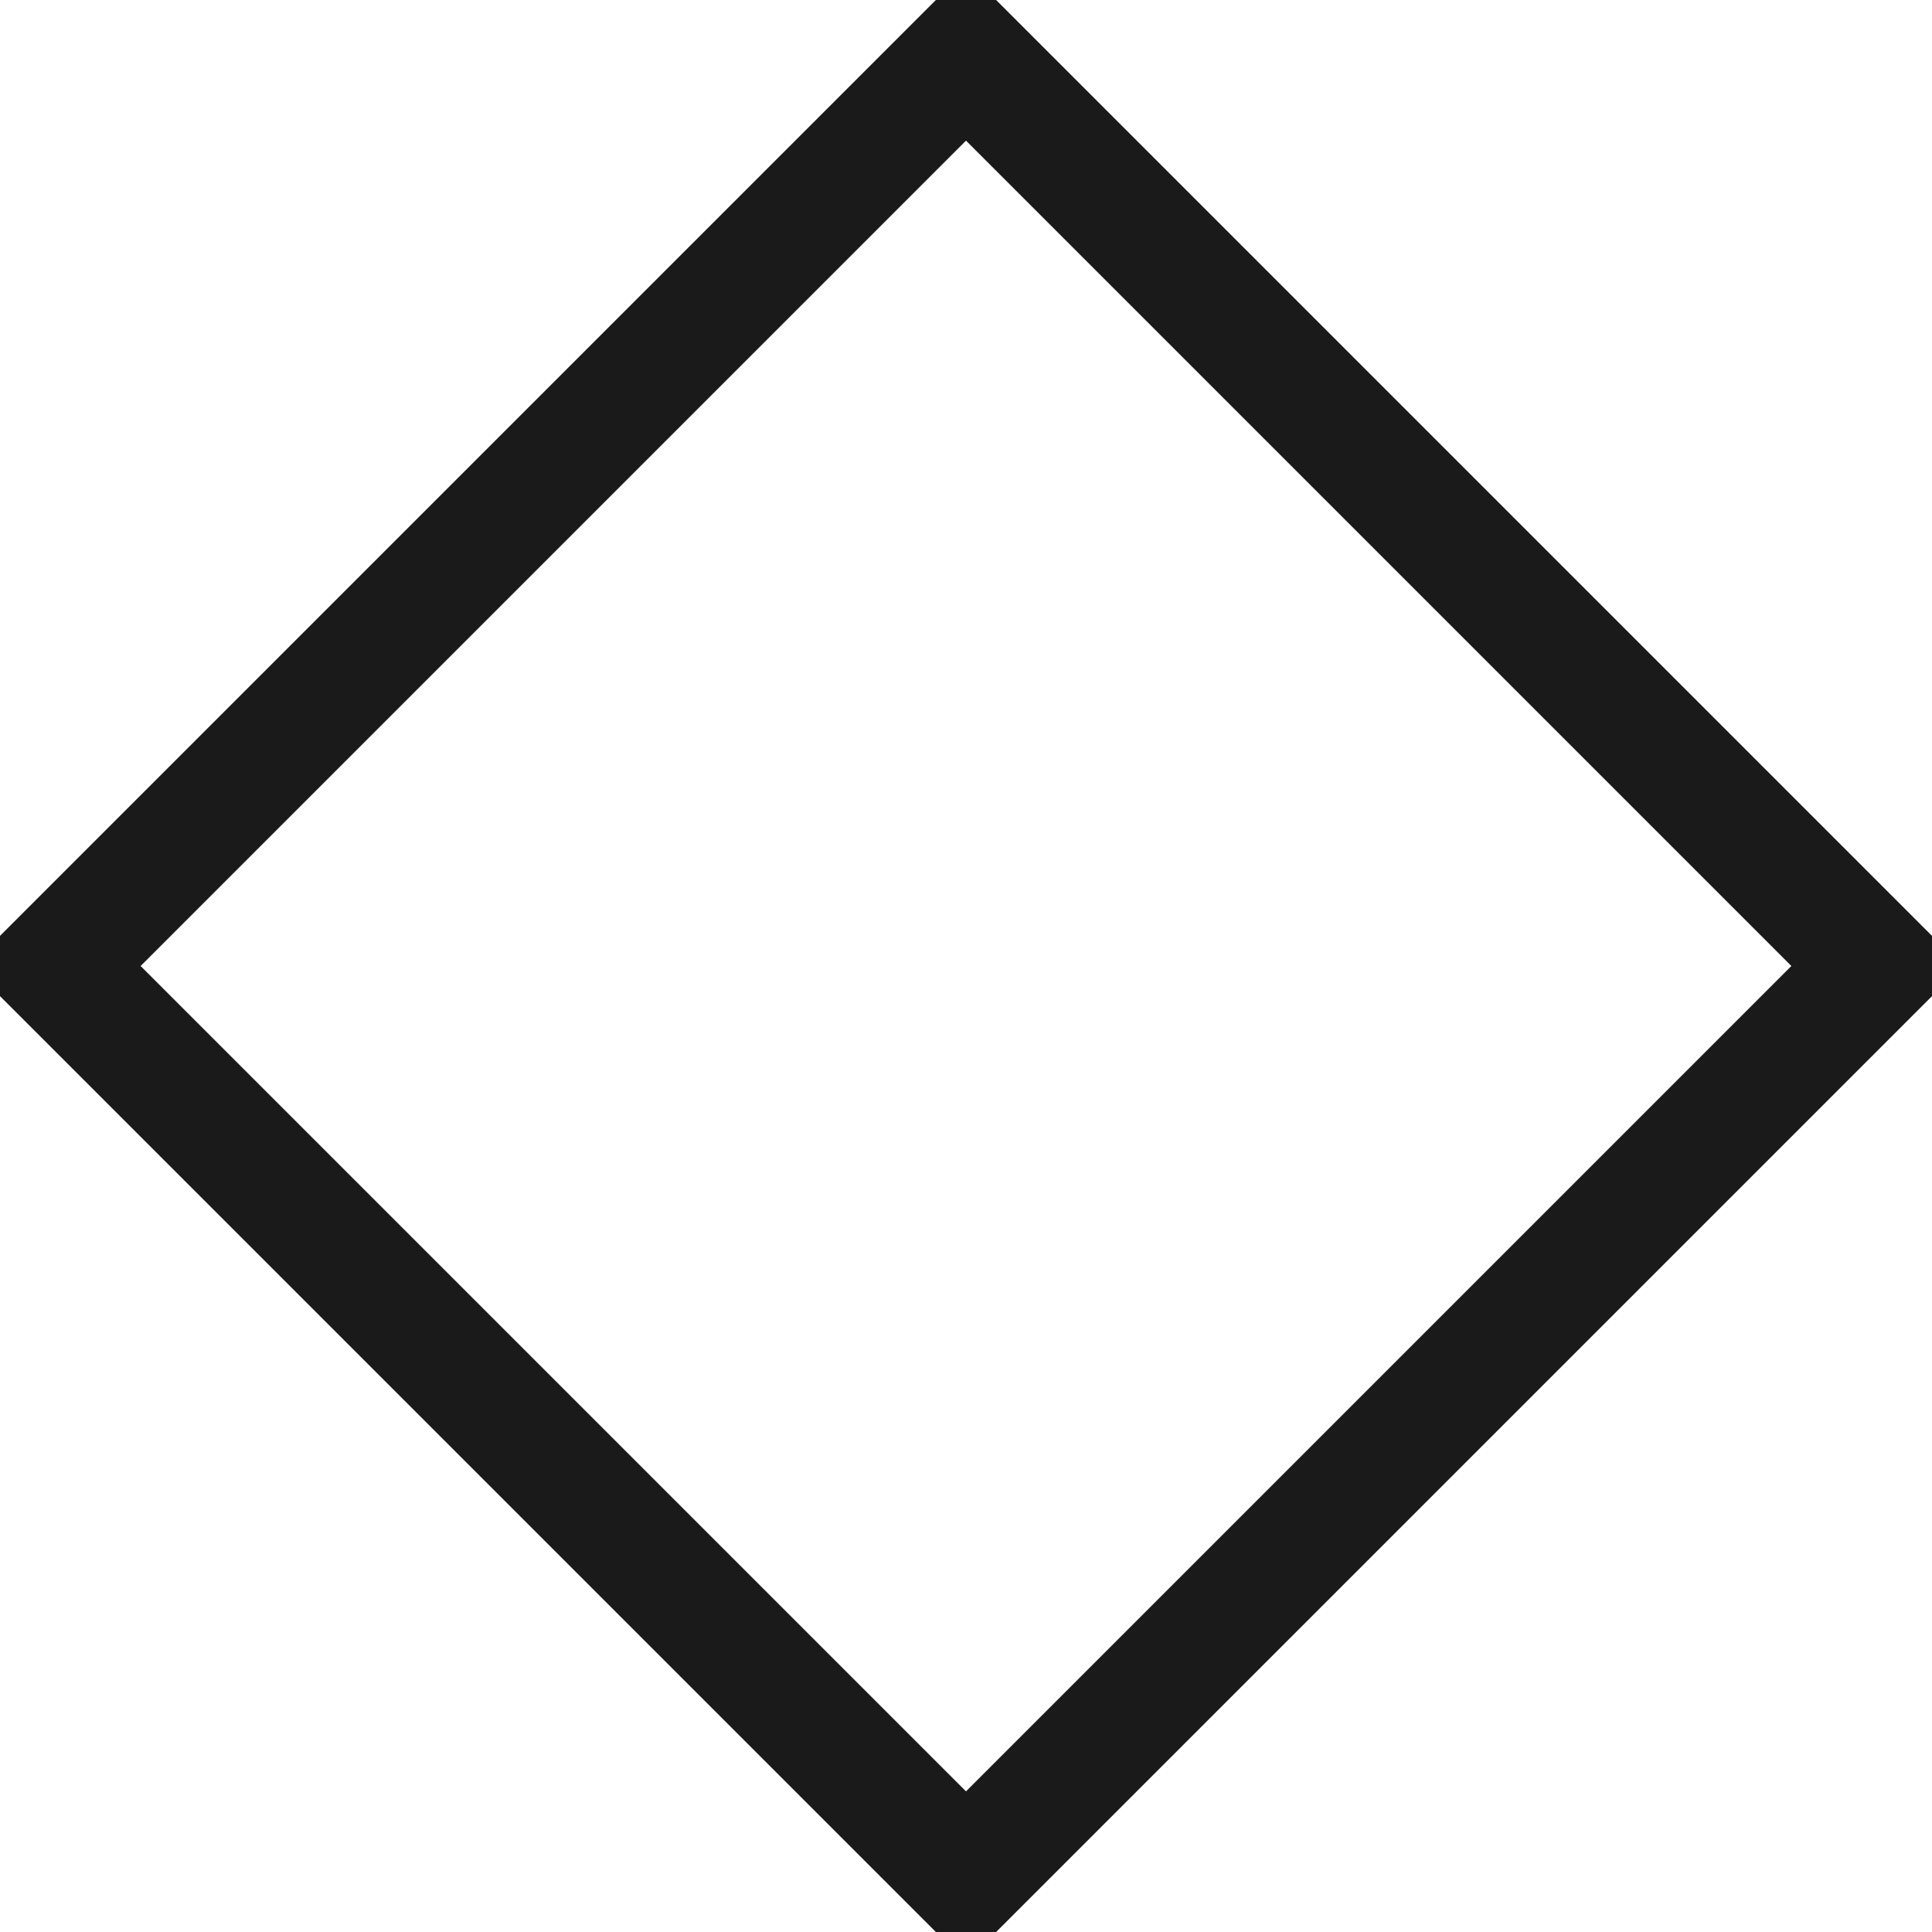
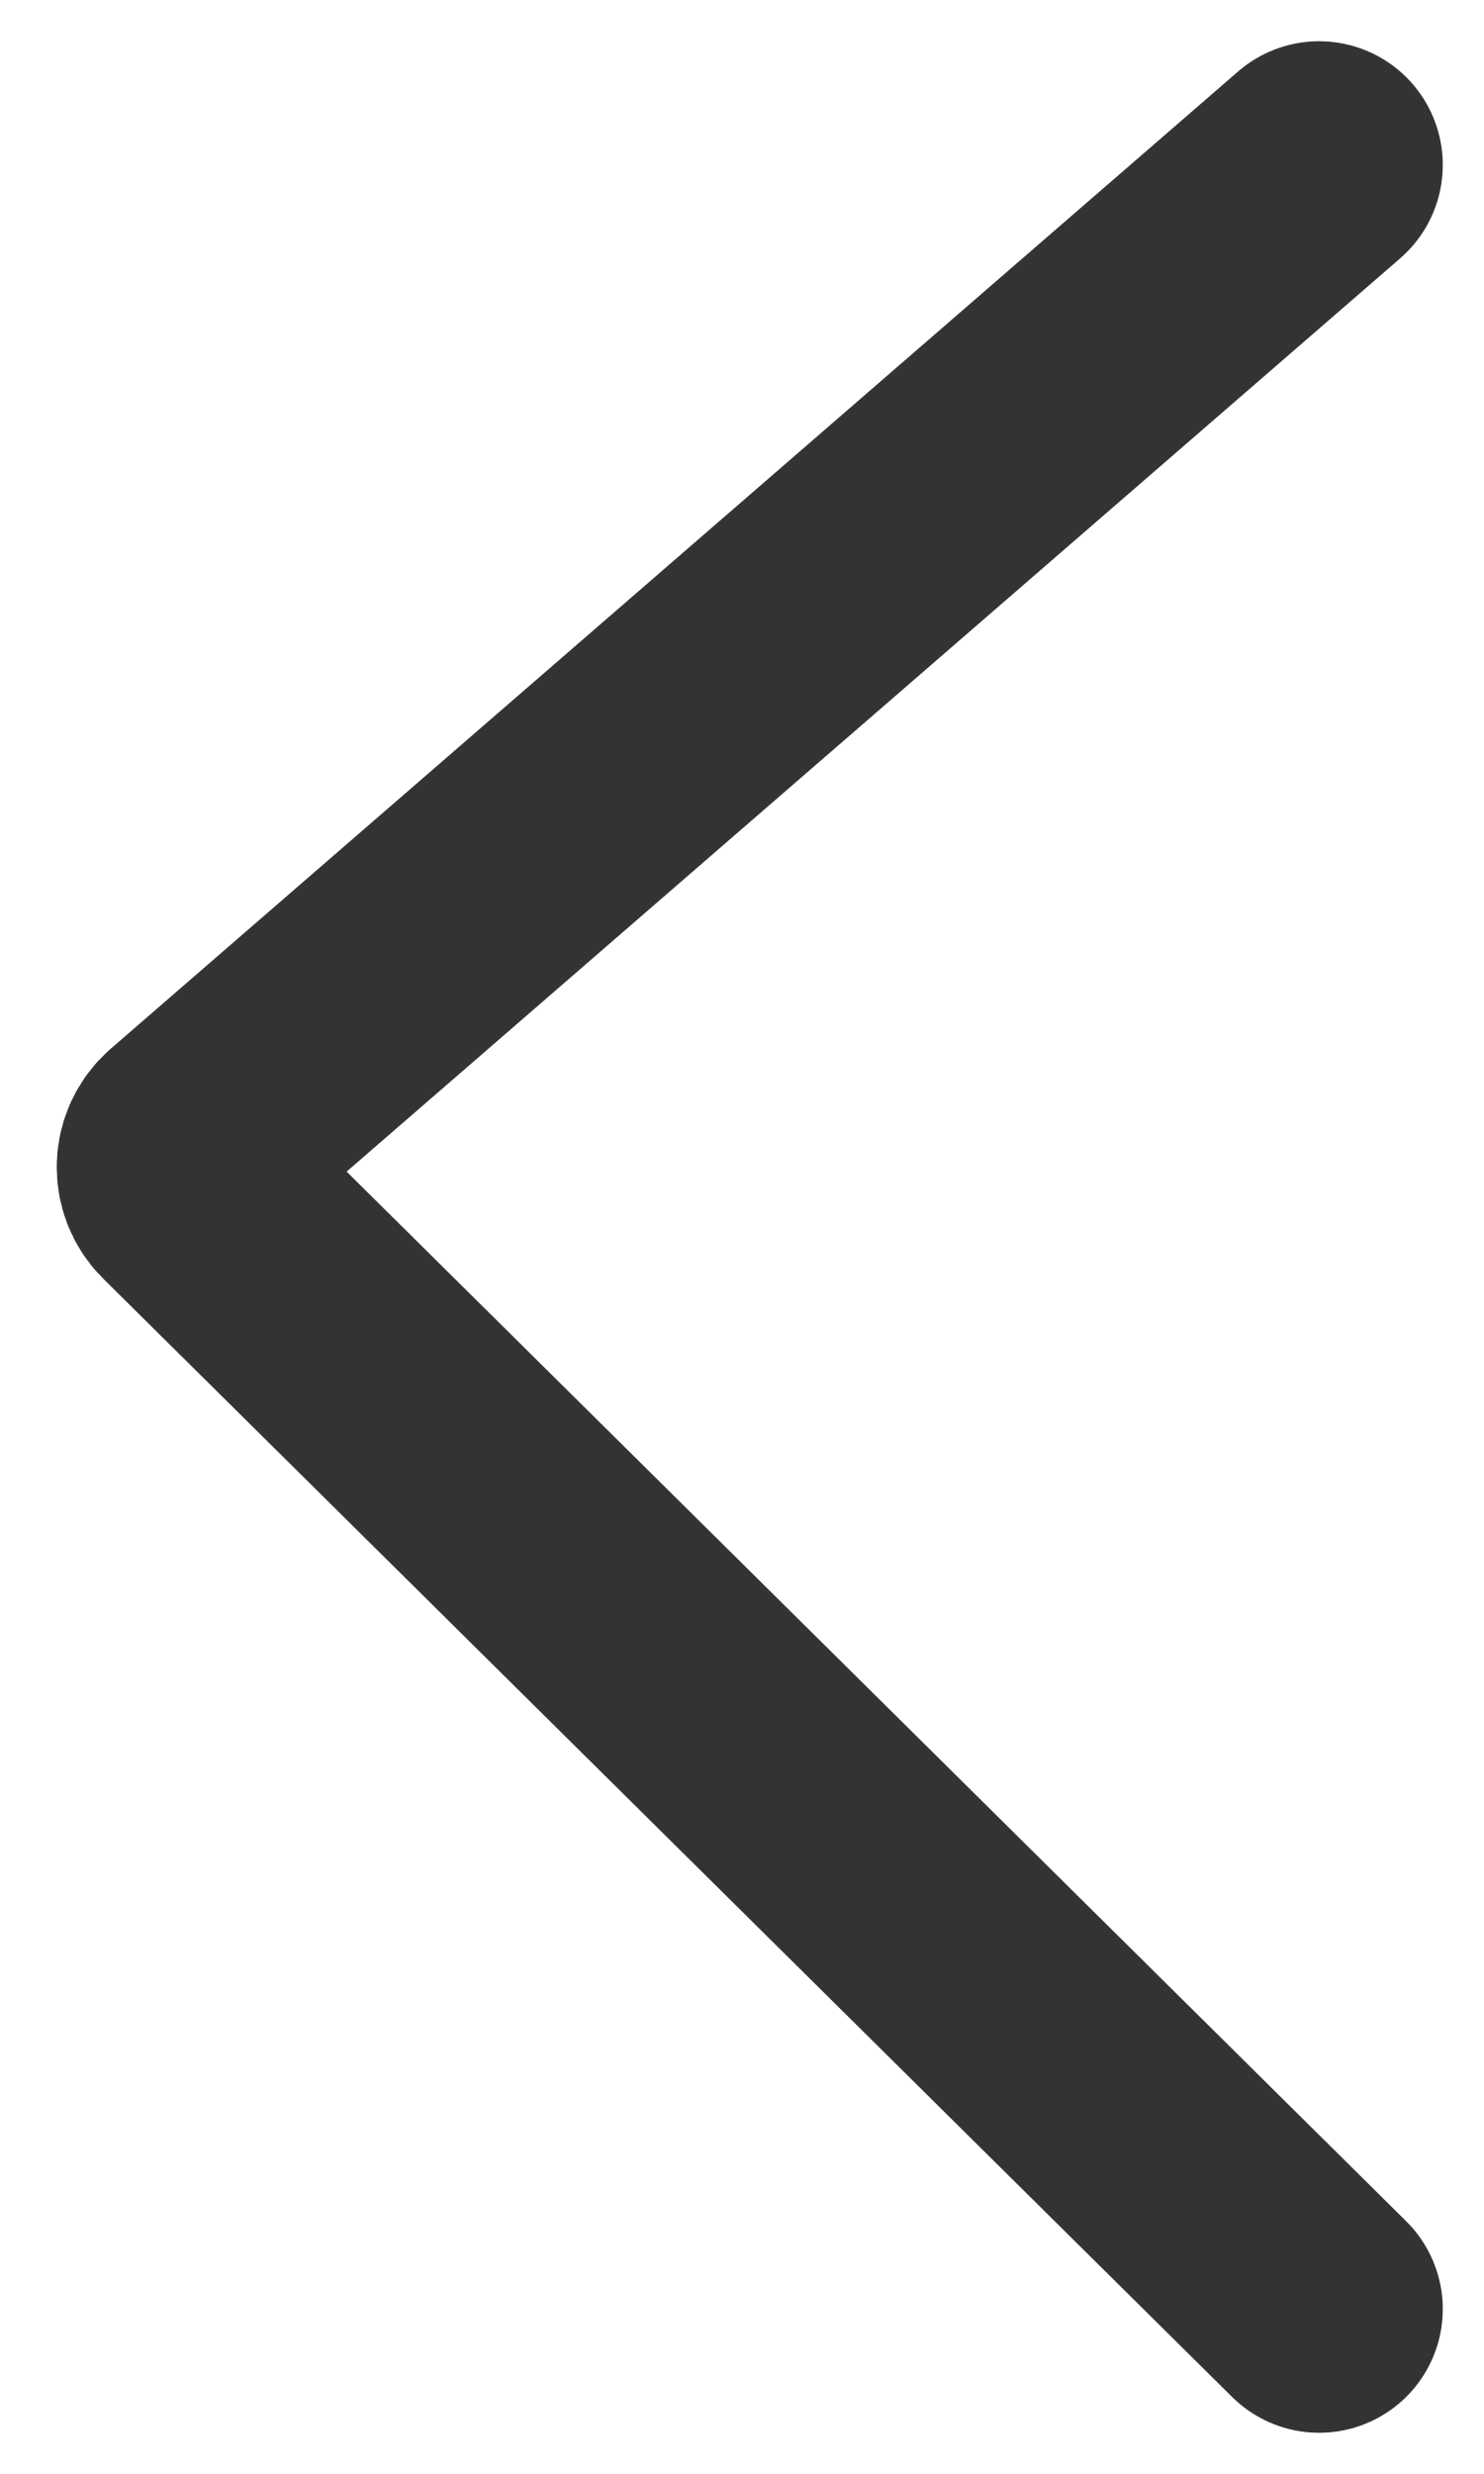
- <svg xmlns="http://www.w3.org/2000/svg" width="24px" height="24px" viewBox="0 0 24 24" version="1.1">
-   <g stroke="none" stroke-width="1" fill="none" fill-rule="evenodd">
-     <g transform="translate(12, 12) rotate(-45) translate(-12, -12) translate(4, 4)" stroke="#1A1A1A" stroke-width="1.5">
-       <rect x="0" y="0" width="16" height="16" />
-     </g>
-   </g>
+ <svg xmlns="http://www.w3.org/2000/svg" width="9" height="15" viewBox="0 0 9 15" fill="none">
+   <path d="M8 1L1.163 6.925C1.075 7.002 1.071 7.137 1.153 7.219L8 14" stroke="#333333" stroke-width="1.5" stroke-linecap="round" />
</svg>
